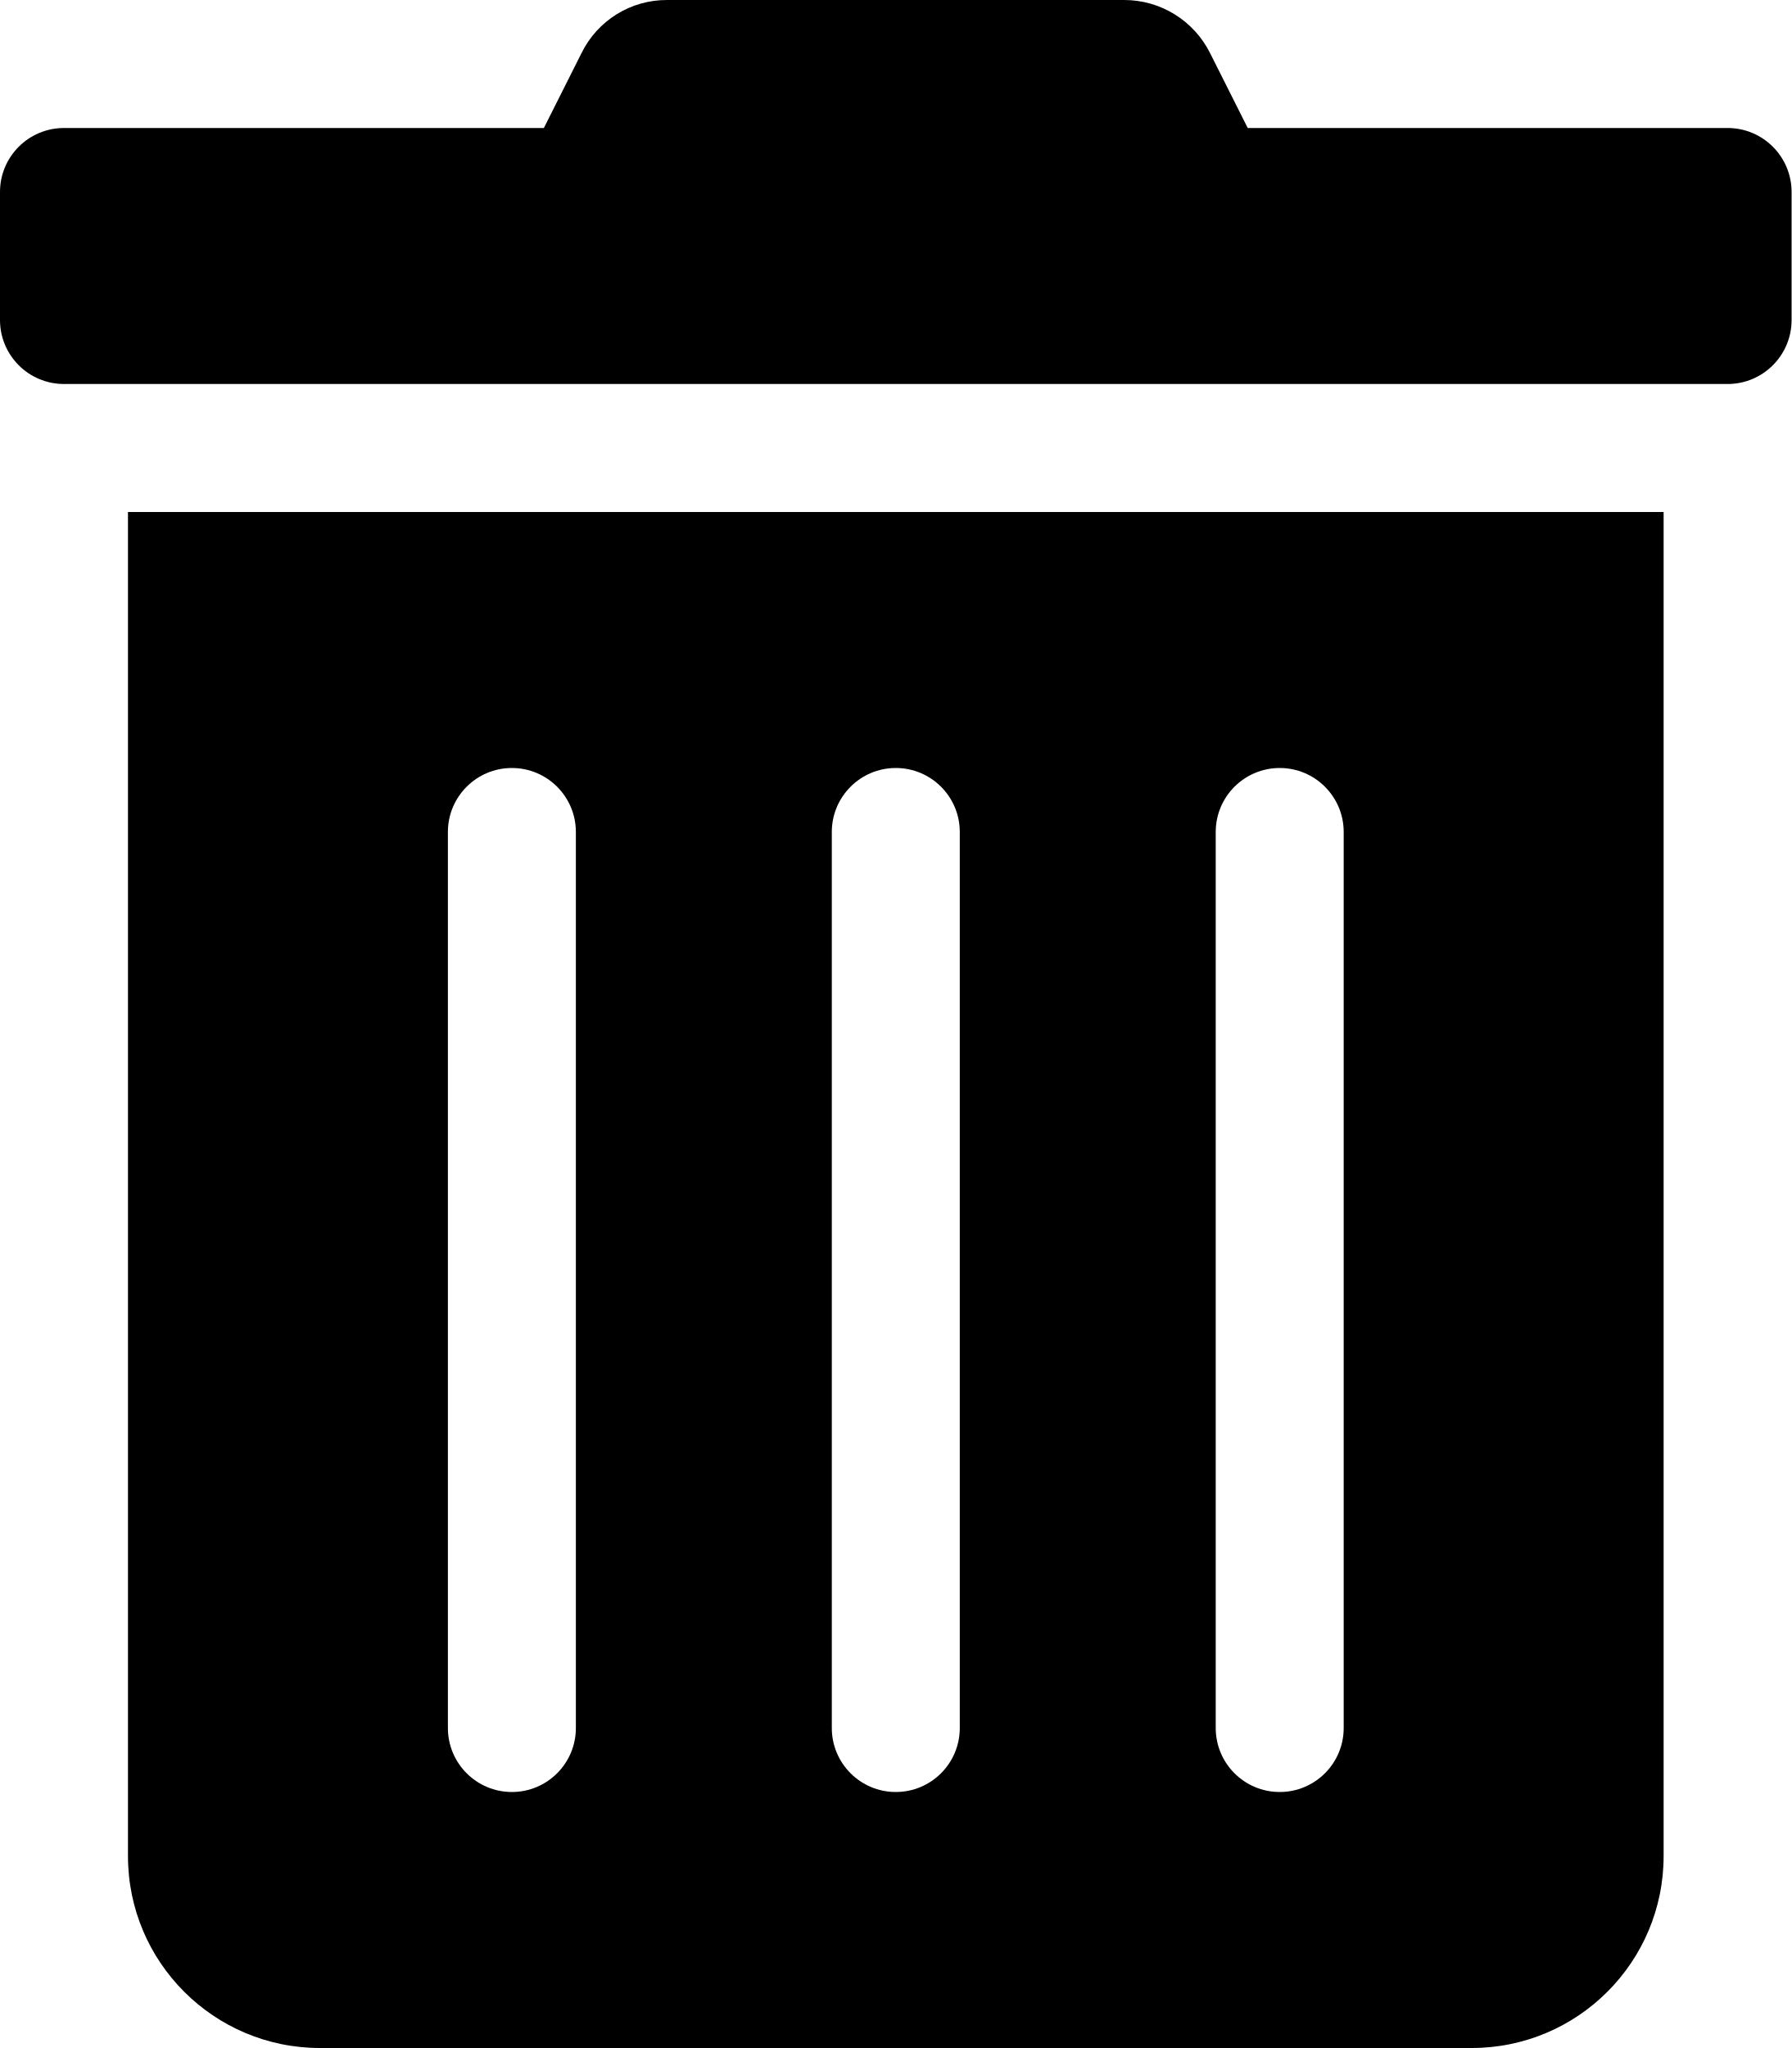
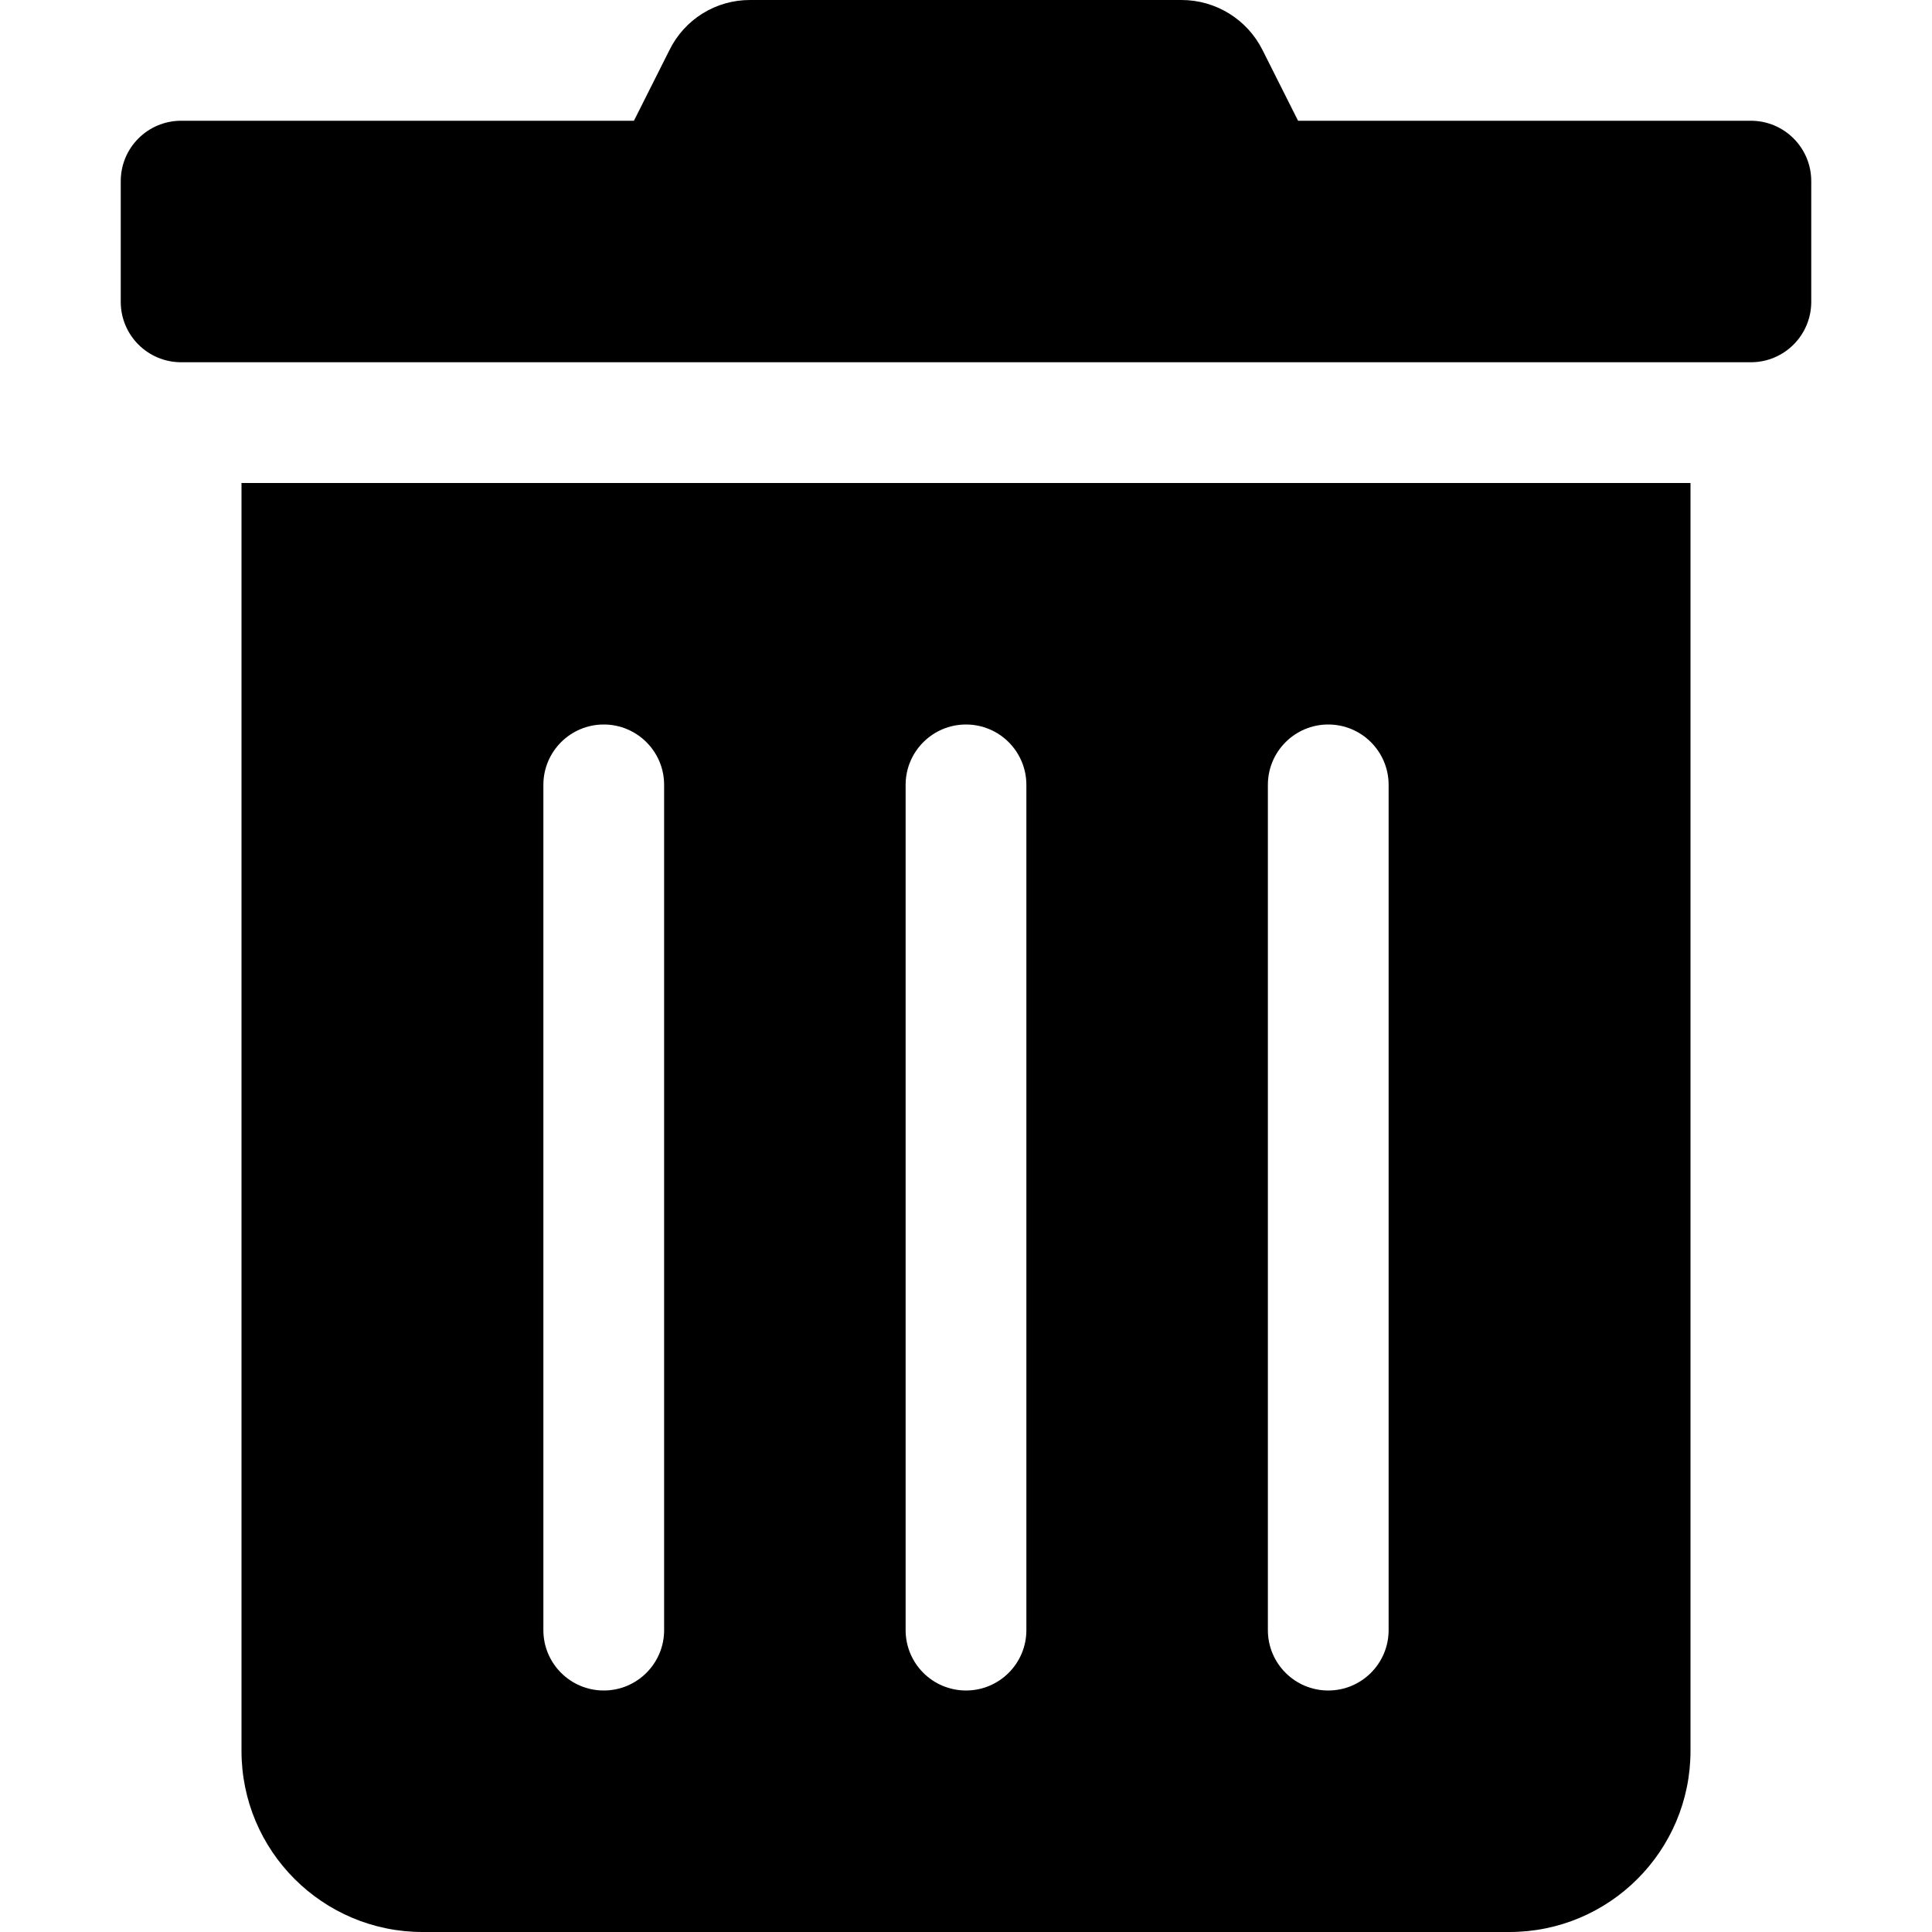
- <svg xmlns="http://www.w3.org/2000/svg" aria-hidden="true" focusable="false" data-prefix="fas" data-icon="trash-alt" class="svg-inline--fa fa-trash-alt fa-w-14" id="remove" role="img" viewBox="0 0 448 512">
+ <svg xmlns="http://www.w3.org/2000/svg" width="20" height="20" aria-hidden="true" focusable="false" data-prefix="fas" data-icon="trash-alt" class="svg-inline--fa fa-trash-alt fa-w-14" id="remove" role="img" viewBox="0 0 448 512">
  <path d="M32 464a48 48 0 0 0 48 48h288a48 48 0 0 0 48-48V128H32zm272-256a16 16 0 0 1 32 0v224a16 16 0 0 1-32 0zm-96 0a16 16 0 0 1 32 0v224a16 16 0 0 1-32 0zm-96 0a16 16 0 0 1 32 0v224a16 16 0 0 1-32 0zM432 32H312l-9.4-18.7A24 24 0 0 0 281.1 0H166.8a23.72 23.72 0 0 0-21.4 13.3L136 32H16A16 16 0 0 0 0 48v32a16 16 0 0 0 16 16h416a16 16 0 0 0 16-16V48a16 16 0 0 0-16-16z" />
</svg>
